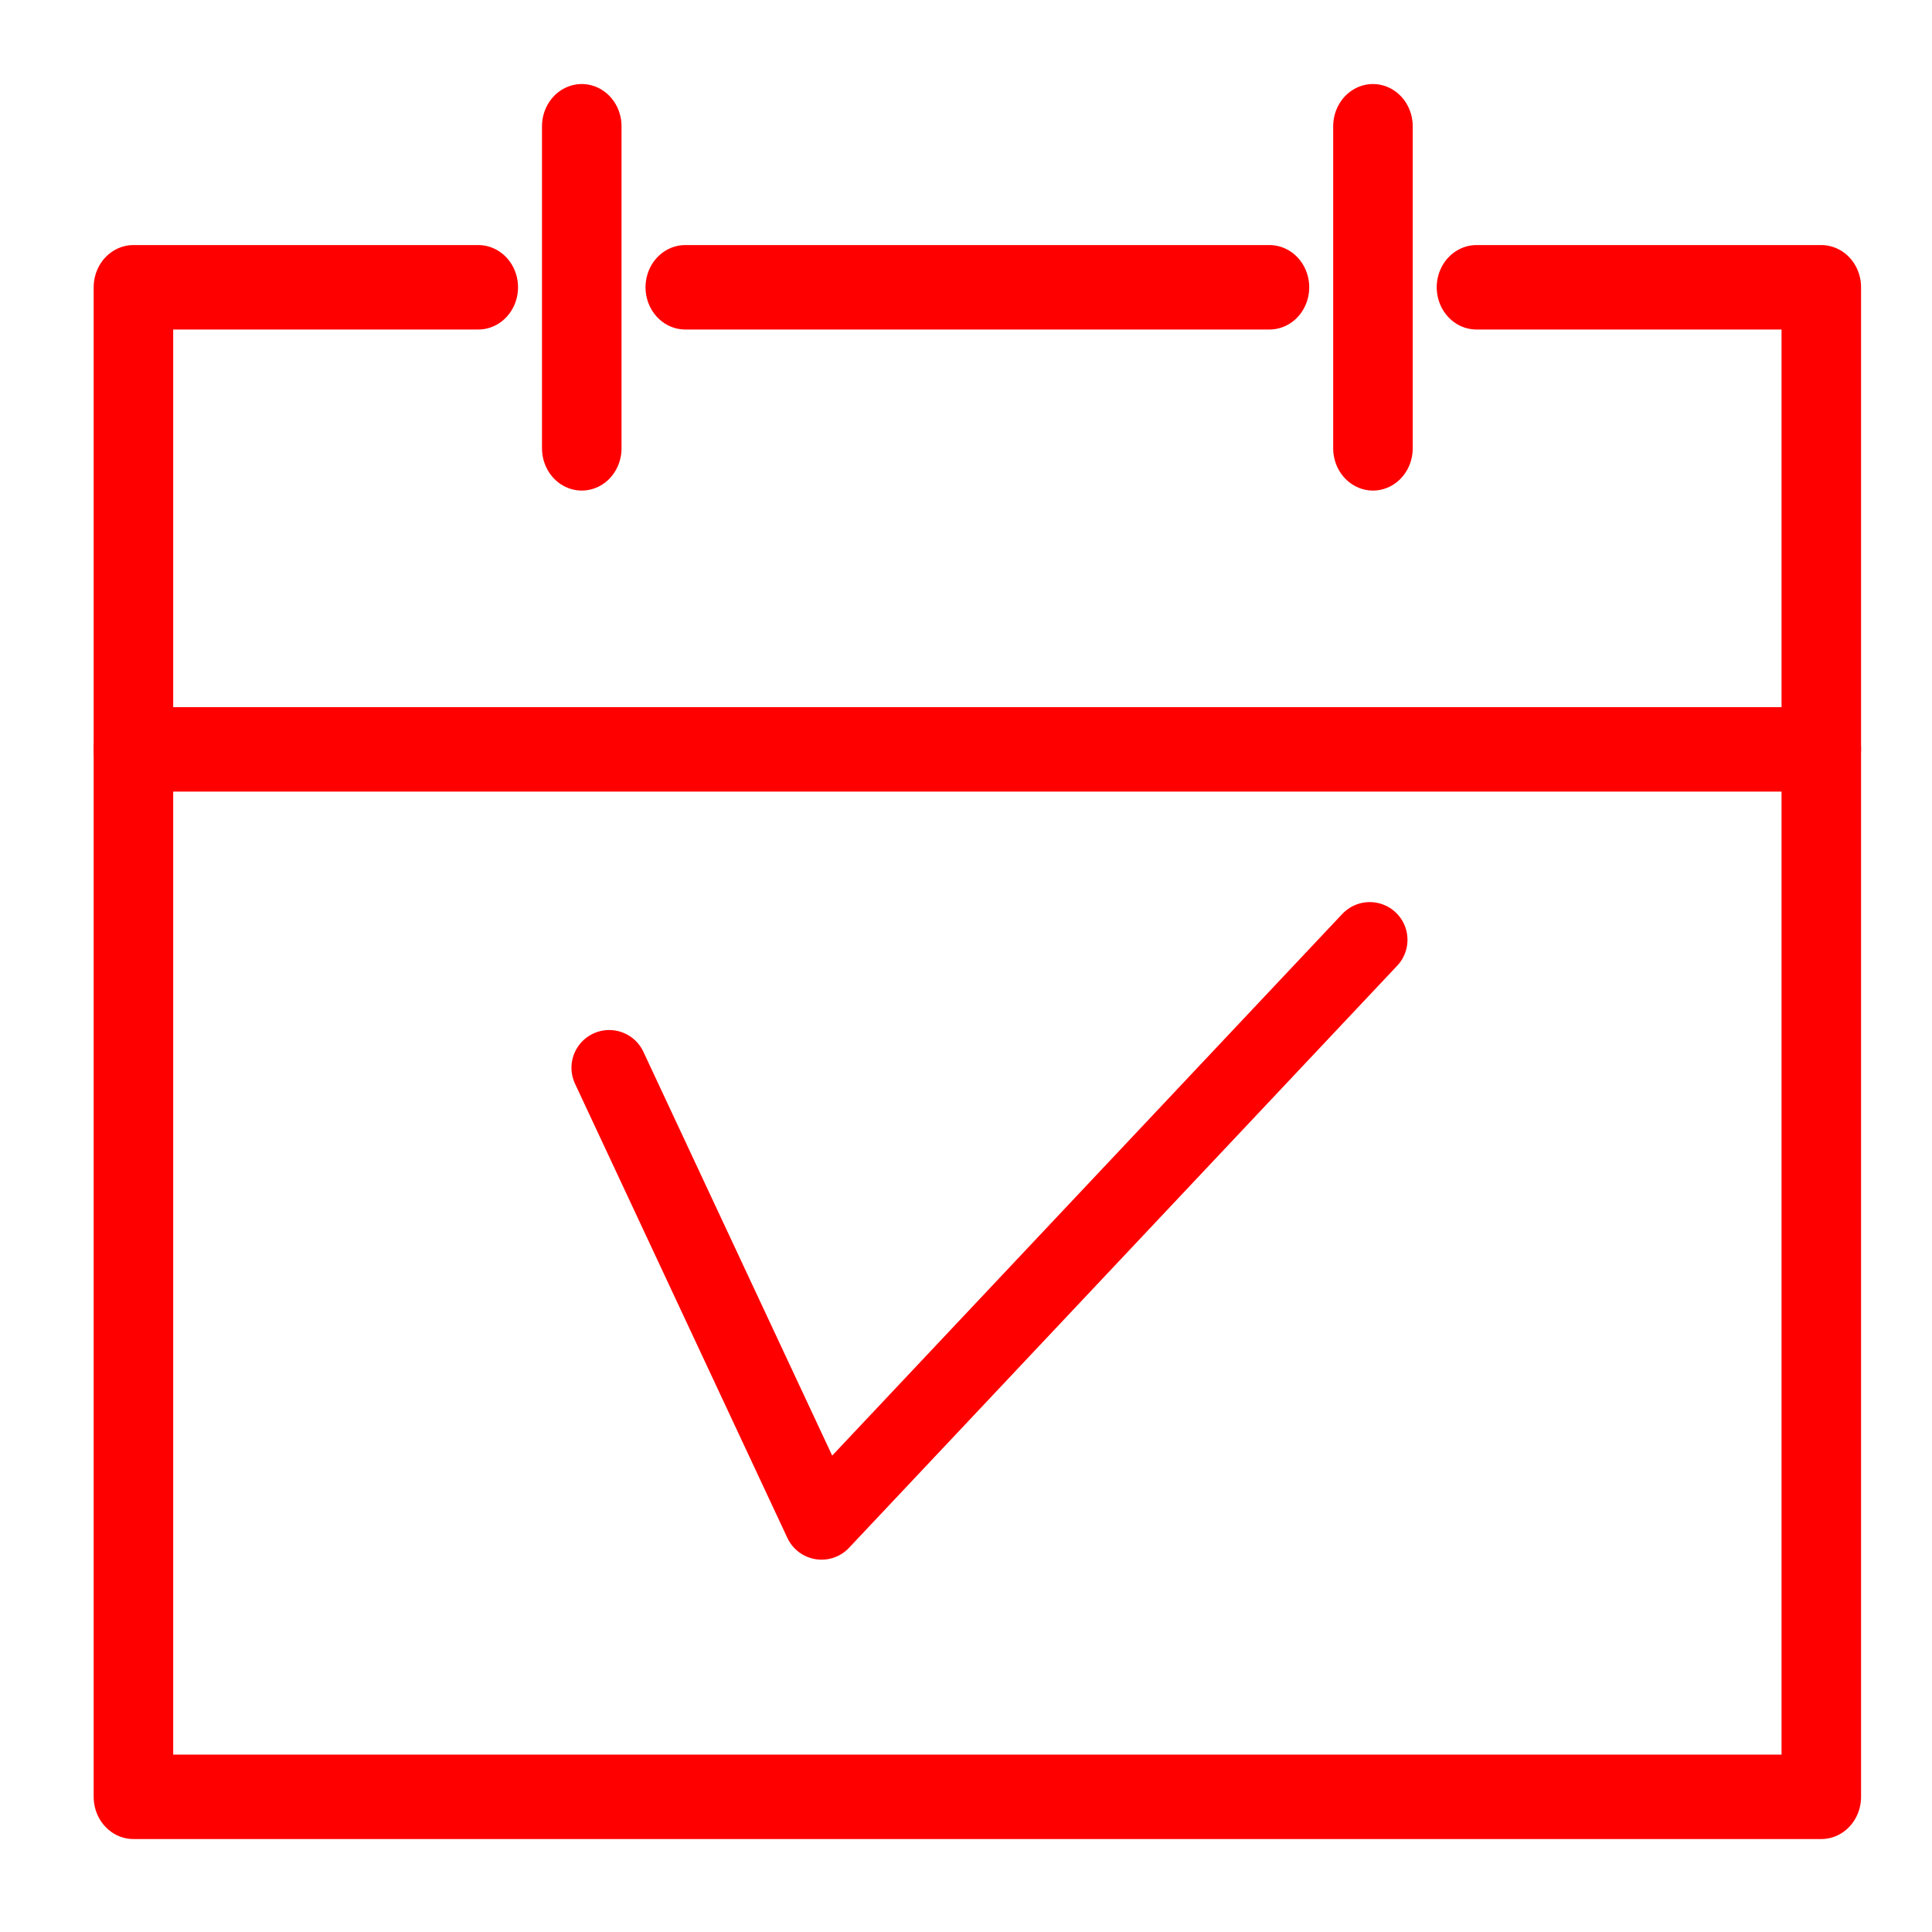
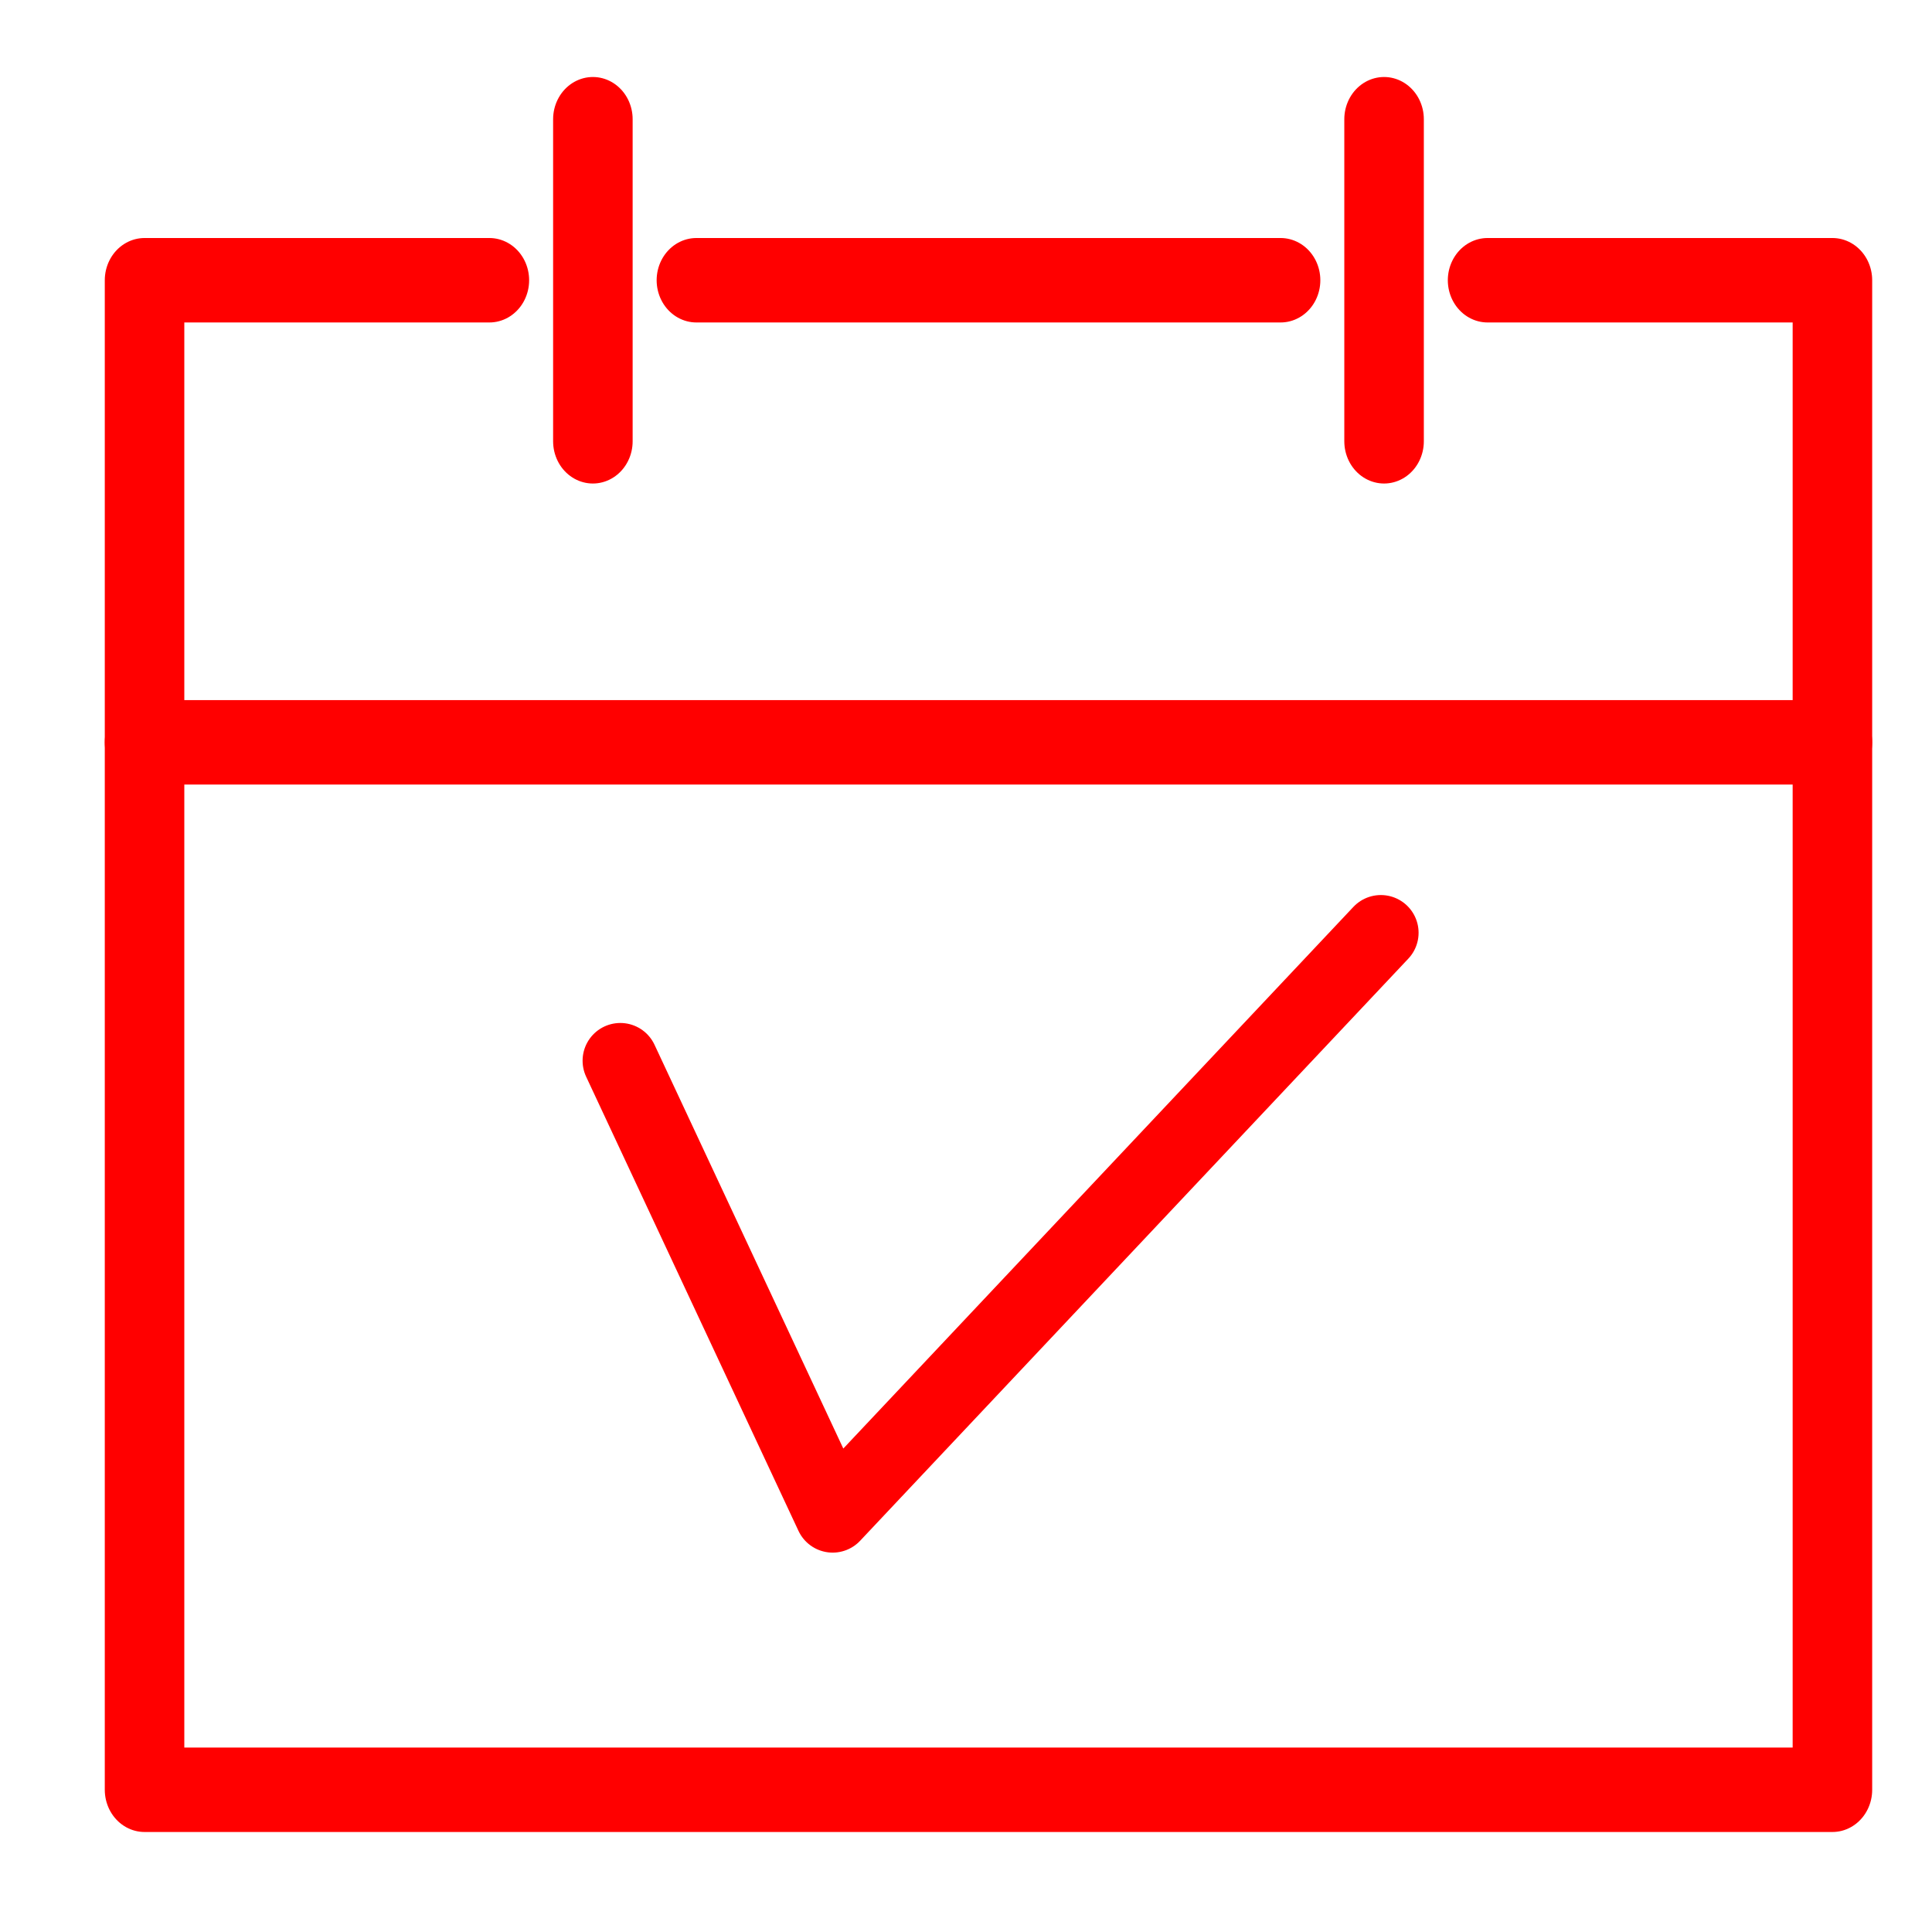
- <svg xmlns="http://www.w3.org/2000/svg" version="1.1" id="Layer_1" x="0px" y="0px" width="128px" height="128px" viewBox="76 76 128 128" enable-background="new 76 76 128 128" xml:space="preserve">
+ <svg xmlns="http://www.w3.org/2000/svg" version="1.1" id="Layer_1" x="0px" y="0px" width="128px" height="128px" viewBox="0 0 128 128" enable-background="new 0 0 128 128" xml:space="preserve">
  <g id="g12" transform="matrix(1.053787,0,0,1.119019,-129.0565,-146.8009)">
-     <line id="line2" fill="none" stroke="#FF0000" stroke-width="5" stroke-linecap="round" stroke-linejoin="round" stroke-miterlimit="10" x1="202.979" y1="243.472" x2="309.097" y2="243.472" />
-     <polyline id="polyline4" fill="none" stroke="#FF0000" stroke-width="5" stroke-linecap="round" stroke-linejoin="round" stroke-miterlimit="10" points="   224.659,216.113 202.979,216.113 202.979,305.486 309.097,305.486 309.097,216.113 287.418,216.113  " />
-     <line id="line6" fill="none" stroke="#FF0000" stroke-width="5" stroke-linecap="round" stroke-linejoin="round" stroke-miterlimit="10" x1="274.402" y1="216.113" x2="237.675" y2="216.113" />
-     <line id="line8" fill="none" stroke="#FF0000" stroke-width="5" stroke-linecap="round" stroke-linejoin="round" stroke-miterlimit="10" x1="231.166" y1="206.579" x2="231.166" y2="225.648" />
-     <line id="line10" fill="none" stroke="#FF0000" stroke-width="5" stroke-linecap="round" stroke-linejoin="round" stroke-miterlimit="10" x1="280.909" y1="206.579" x2="280.909" y2="225.648" />
+     <line id="line2" fill="none" stroke="#FF0000" stroke-width="5" stroke-linecap="round" stroke-linejoin="round" stroke-miterlimit="10" x1="131.557" y1="175.138" x2="237.675" y2="175.138" />
+     <polyline id="polyline4" fill="none" stroke="#FF0000" stroke-width="5" stroke-linecap="round" stroke-linejoin="round" stroke-miterlimit="10" points="   153.236,147.779 131.557,147.779 131.557,237.152 237.675,237.152 237.675,147.779 215.995,147.779  " />
+     <line id="line6" fill="none" stroke="#FF0000" stroke-width="5" stroke-linecap="round" stroke-linejoin="round" stroke-miterlimit="10" x1="202.98" y1="147.779" x2="166.253" y2="147.779" />
+     <line id="line8" fill="none" stroke="#FF0000" stroke-width="5" stroke-linecap="round" stroke-linejoin="round" stroke-miterlimit="10" x1="159.744" y1="138.246" x2="159.744" y2="157.314" />
+     <line id="line10" fill="none" stroke="#FF0000" stroke-width="5" stroke-linecap="round" stroke-linejoin="round" stroke-miterlimit="10" x1="209.487" y1="138.246" x2="209.487" y2="157.314" />
  </g>
-   <path id="path850" fill="none" stroke="#FF0000" stroke-width="5" stroke-linecap="round" stroke-linejoin="round" d="  M116.361,146.742l14.069,30.09l36.319-38.566" />
+   <path id="path850" fill="none" stroke="#FF0000" stroke-width="5" stroke-linecap="round" stroke-linejoin="round" d="  M41.098,70.275l14.068,30.09l36.319-38.566" />
</svg>
